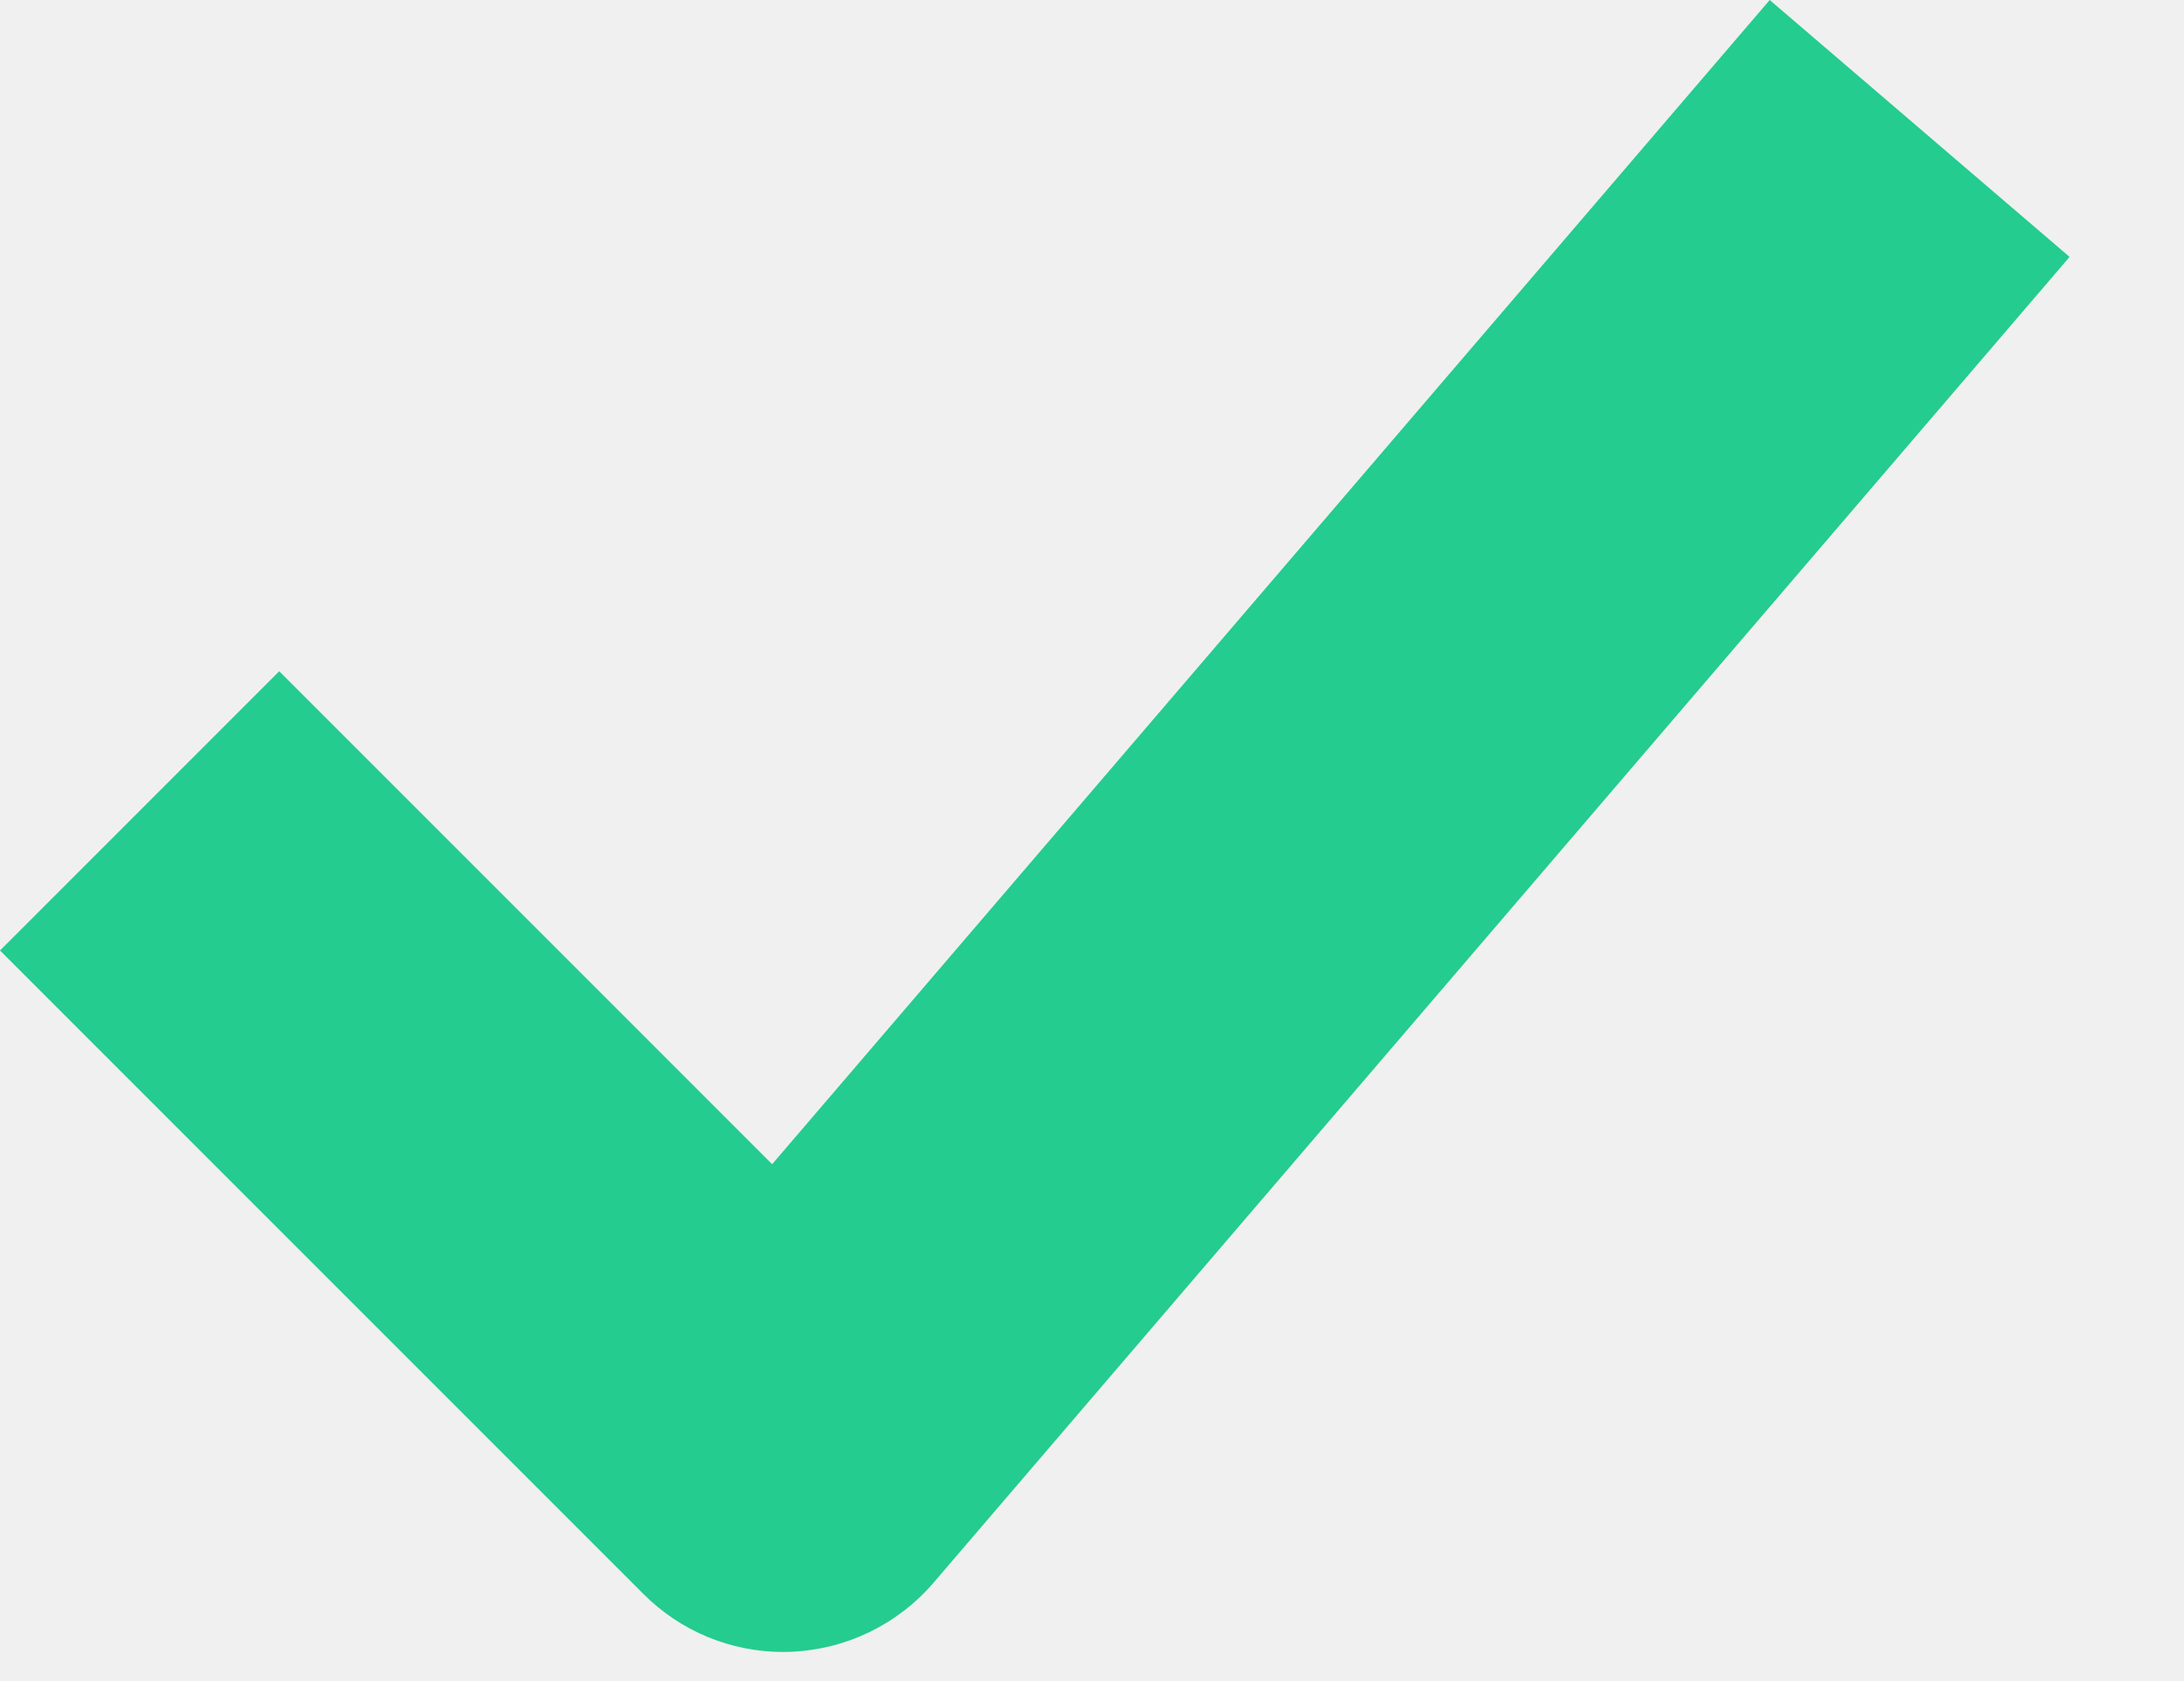
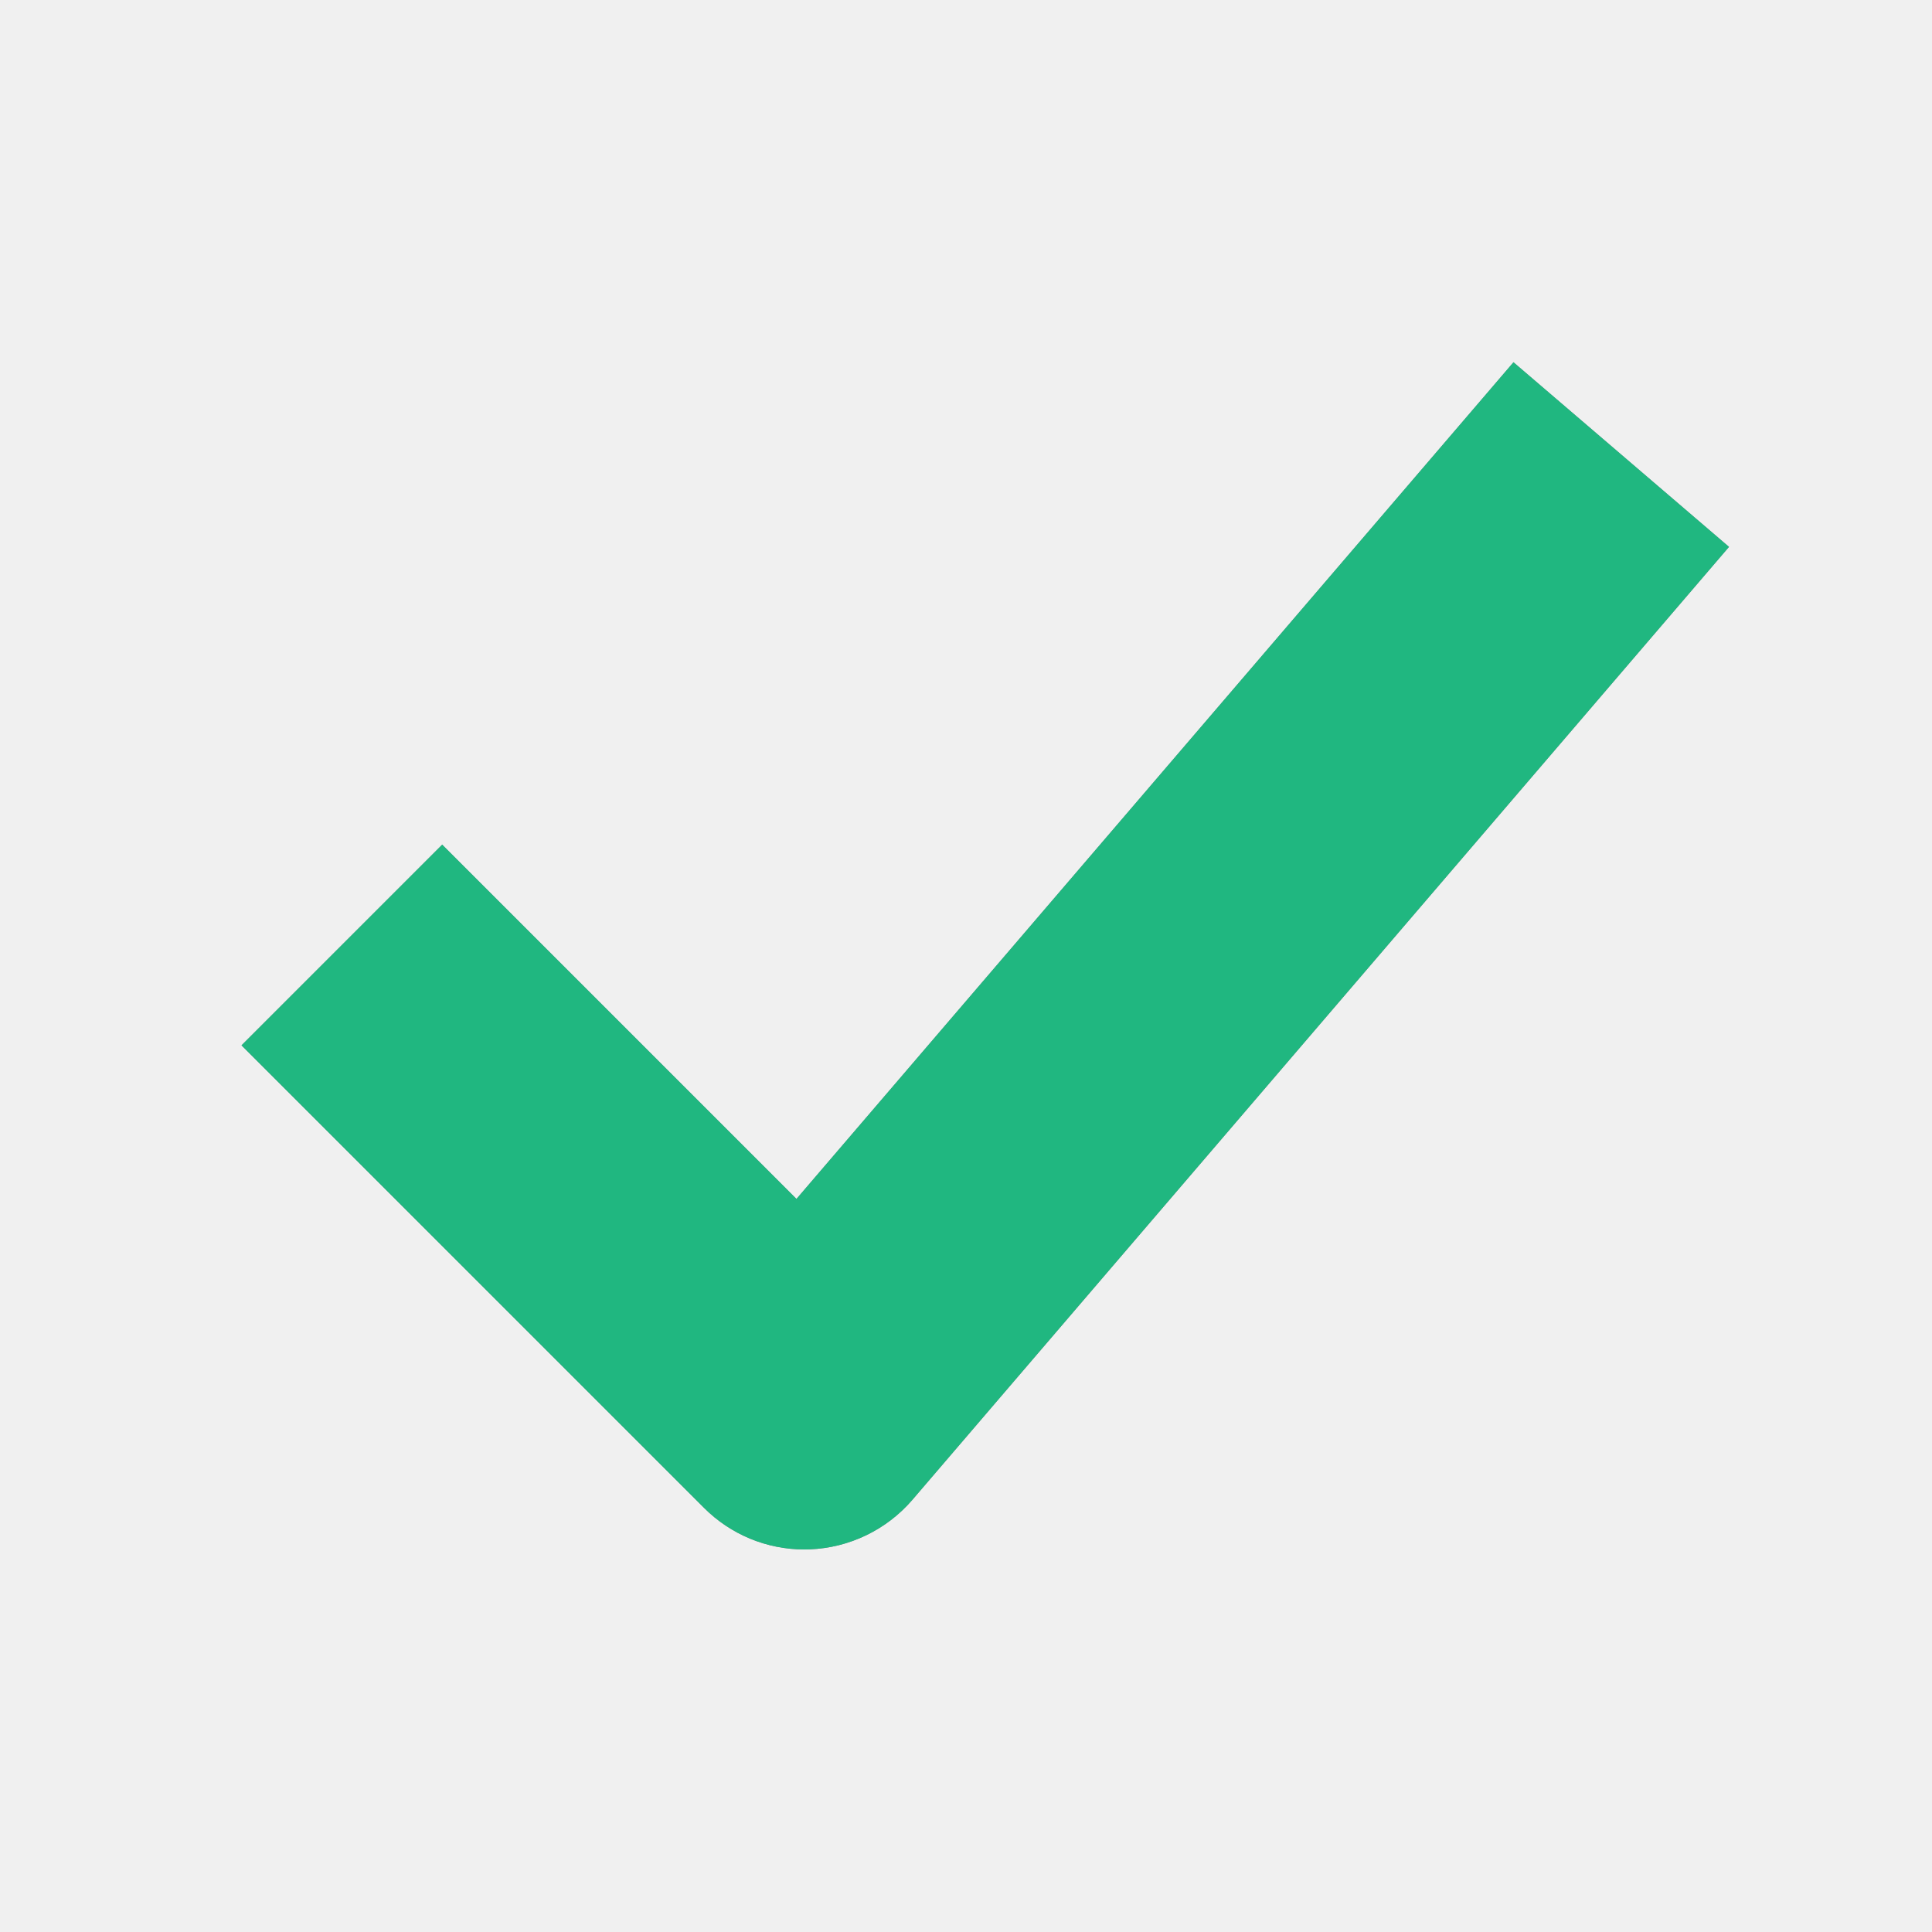
- <svg xmlns="http://www.w3.org/2000/svg" width="13" height="10" viewBox="0 0 13 10">
-   <path fill="#24CC8F" fill-rule="evenodd" d="M4.662 9.832c-.312 0-.61-.123-.831-.344L0 5.657l1.662-1.662 2.934 2.934L10.534 0l1.785 1.529-6.764 7.893a1.182 1.182 0 0 1-.848.409l-.045.001" />
+ <svg xmlns="http://www.w3.org/2000/svg" xmlns:xlink="http://www.w3.org/1999/xlink" width="16" height="16" viewBox="0 0 16 16">
+   <defs>
+     <path id="vm46q29nca" d="M6.662 12.832c-.312 0-.61-.123-.831-.344L2 8.657l1.662-1.662 2.934 2.934L12.534 3l1.785 1.529-6.764 7.893c-.214.248-.521.396-.848.409l-.045.001" />
+   </defs>
+   <g fill="none" fill-rule="evenodd">
+     <g>
+       <g transform="translate(-306 -8) translate(306 8)">
+         <mask id="c8uzbxs4ob" fill="#fff">
+           <use xlink:href="#vm46q29nca" />
+         </mask>
+         <use fill="#878190" xlink:href="#vm46q29nca" />
+         <g fill="#20B780" mask="url(#c8uzbxs4ob)">
+           <path d="M0 0H16V16H0z" />
+         </g>
+       </g>
+     </g>
+   </g>
</svg>
